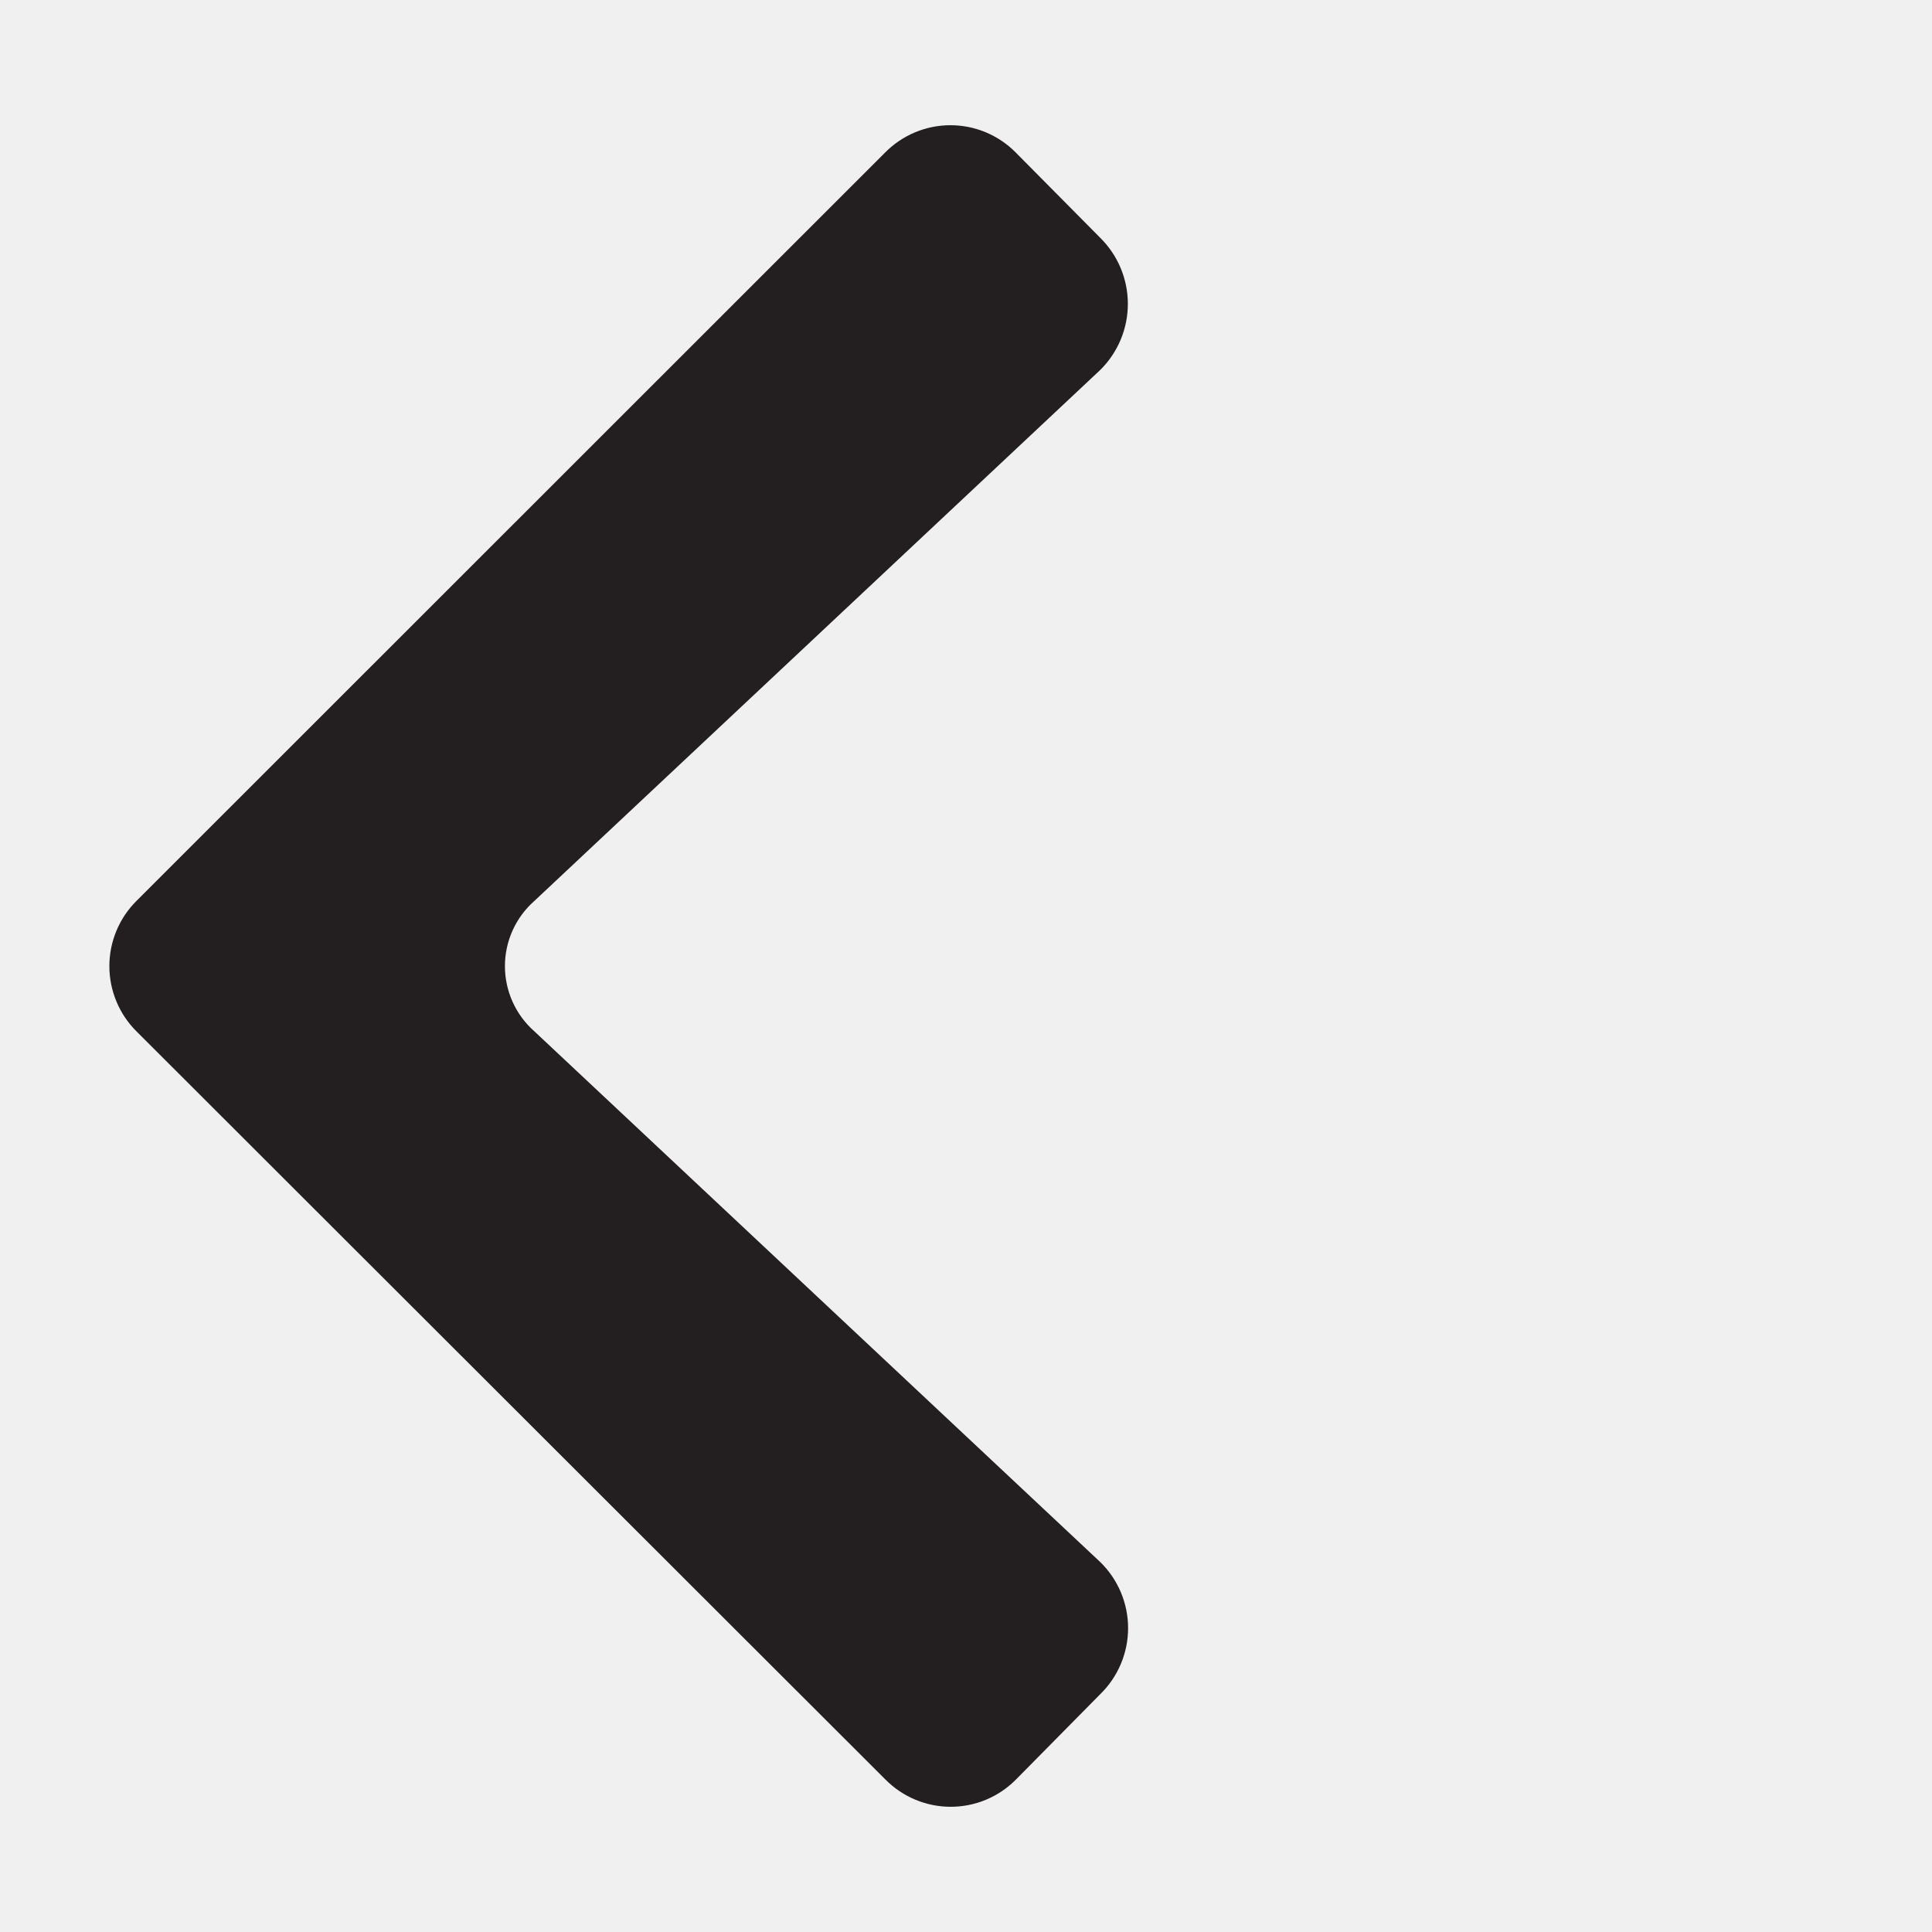
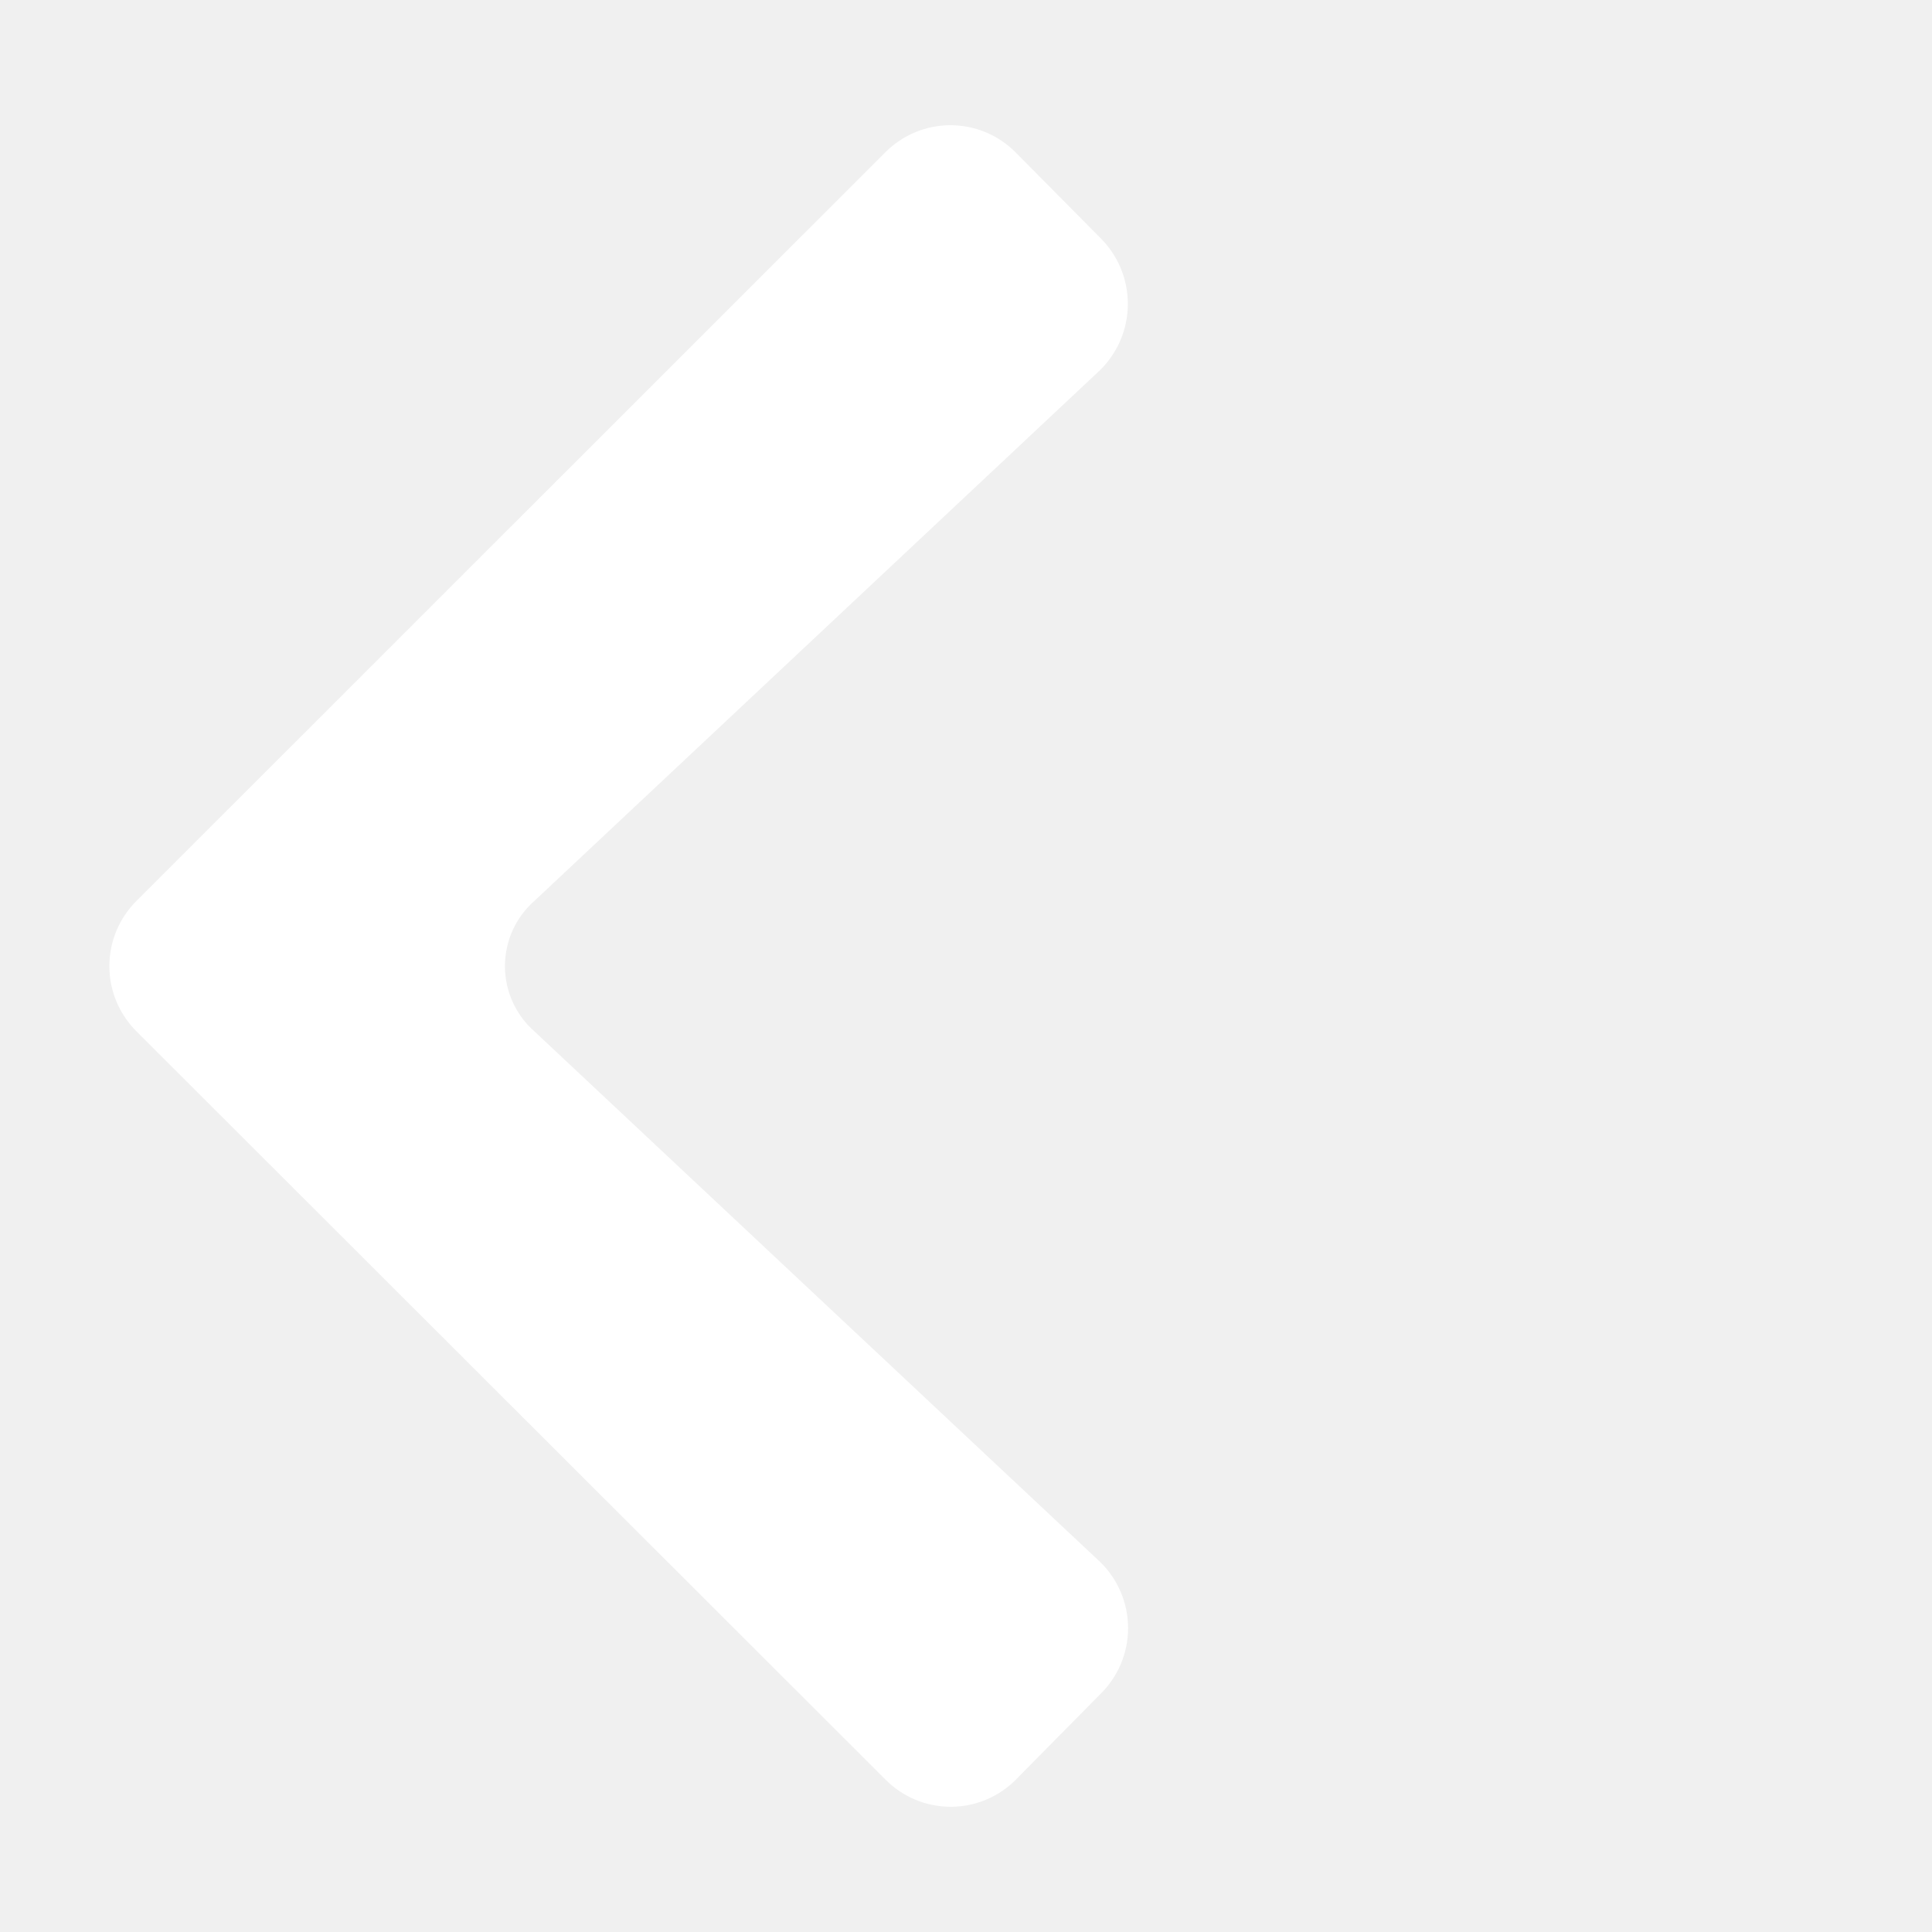
<svg xmlns="http://www.w3.org/2000/svg" viewBox="0 0 72 72">
  <defs>
-     <style>.cls-1{fill:#231f20;}.cls-2{fill:none;}</style>
+     <style>.cls-1{fill:white;}.cls-2{fill:none;}</style>
  </defs>
  <g id="Layer_4" data-name="Layer 4">
    <path class="cls-1" d="M41,63.14A3.44,3.44,0,0,0,41,58.21L19.92,38.44a3.24,3.24,0,0,1,0-4.87L41,13.79A3.46,3.46,0,0,0,41,8.86L37.85,5.68a3.42,3.42,0,0,0-4.86,0L5.09,33.57a3.43,3.43,0,0,0,0,4.87L33,66.32a3.42,3.42,0,0,0,4.86,0Z" transform="translate(0 0)" />
    <rect class="cls-2" width="72" height="72" transform="matrix(0, 1, -1, 0, 72, 0)" />
  </g>
</svg>
